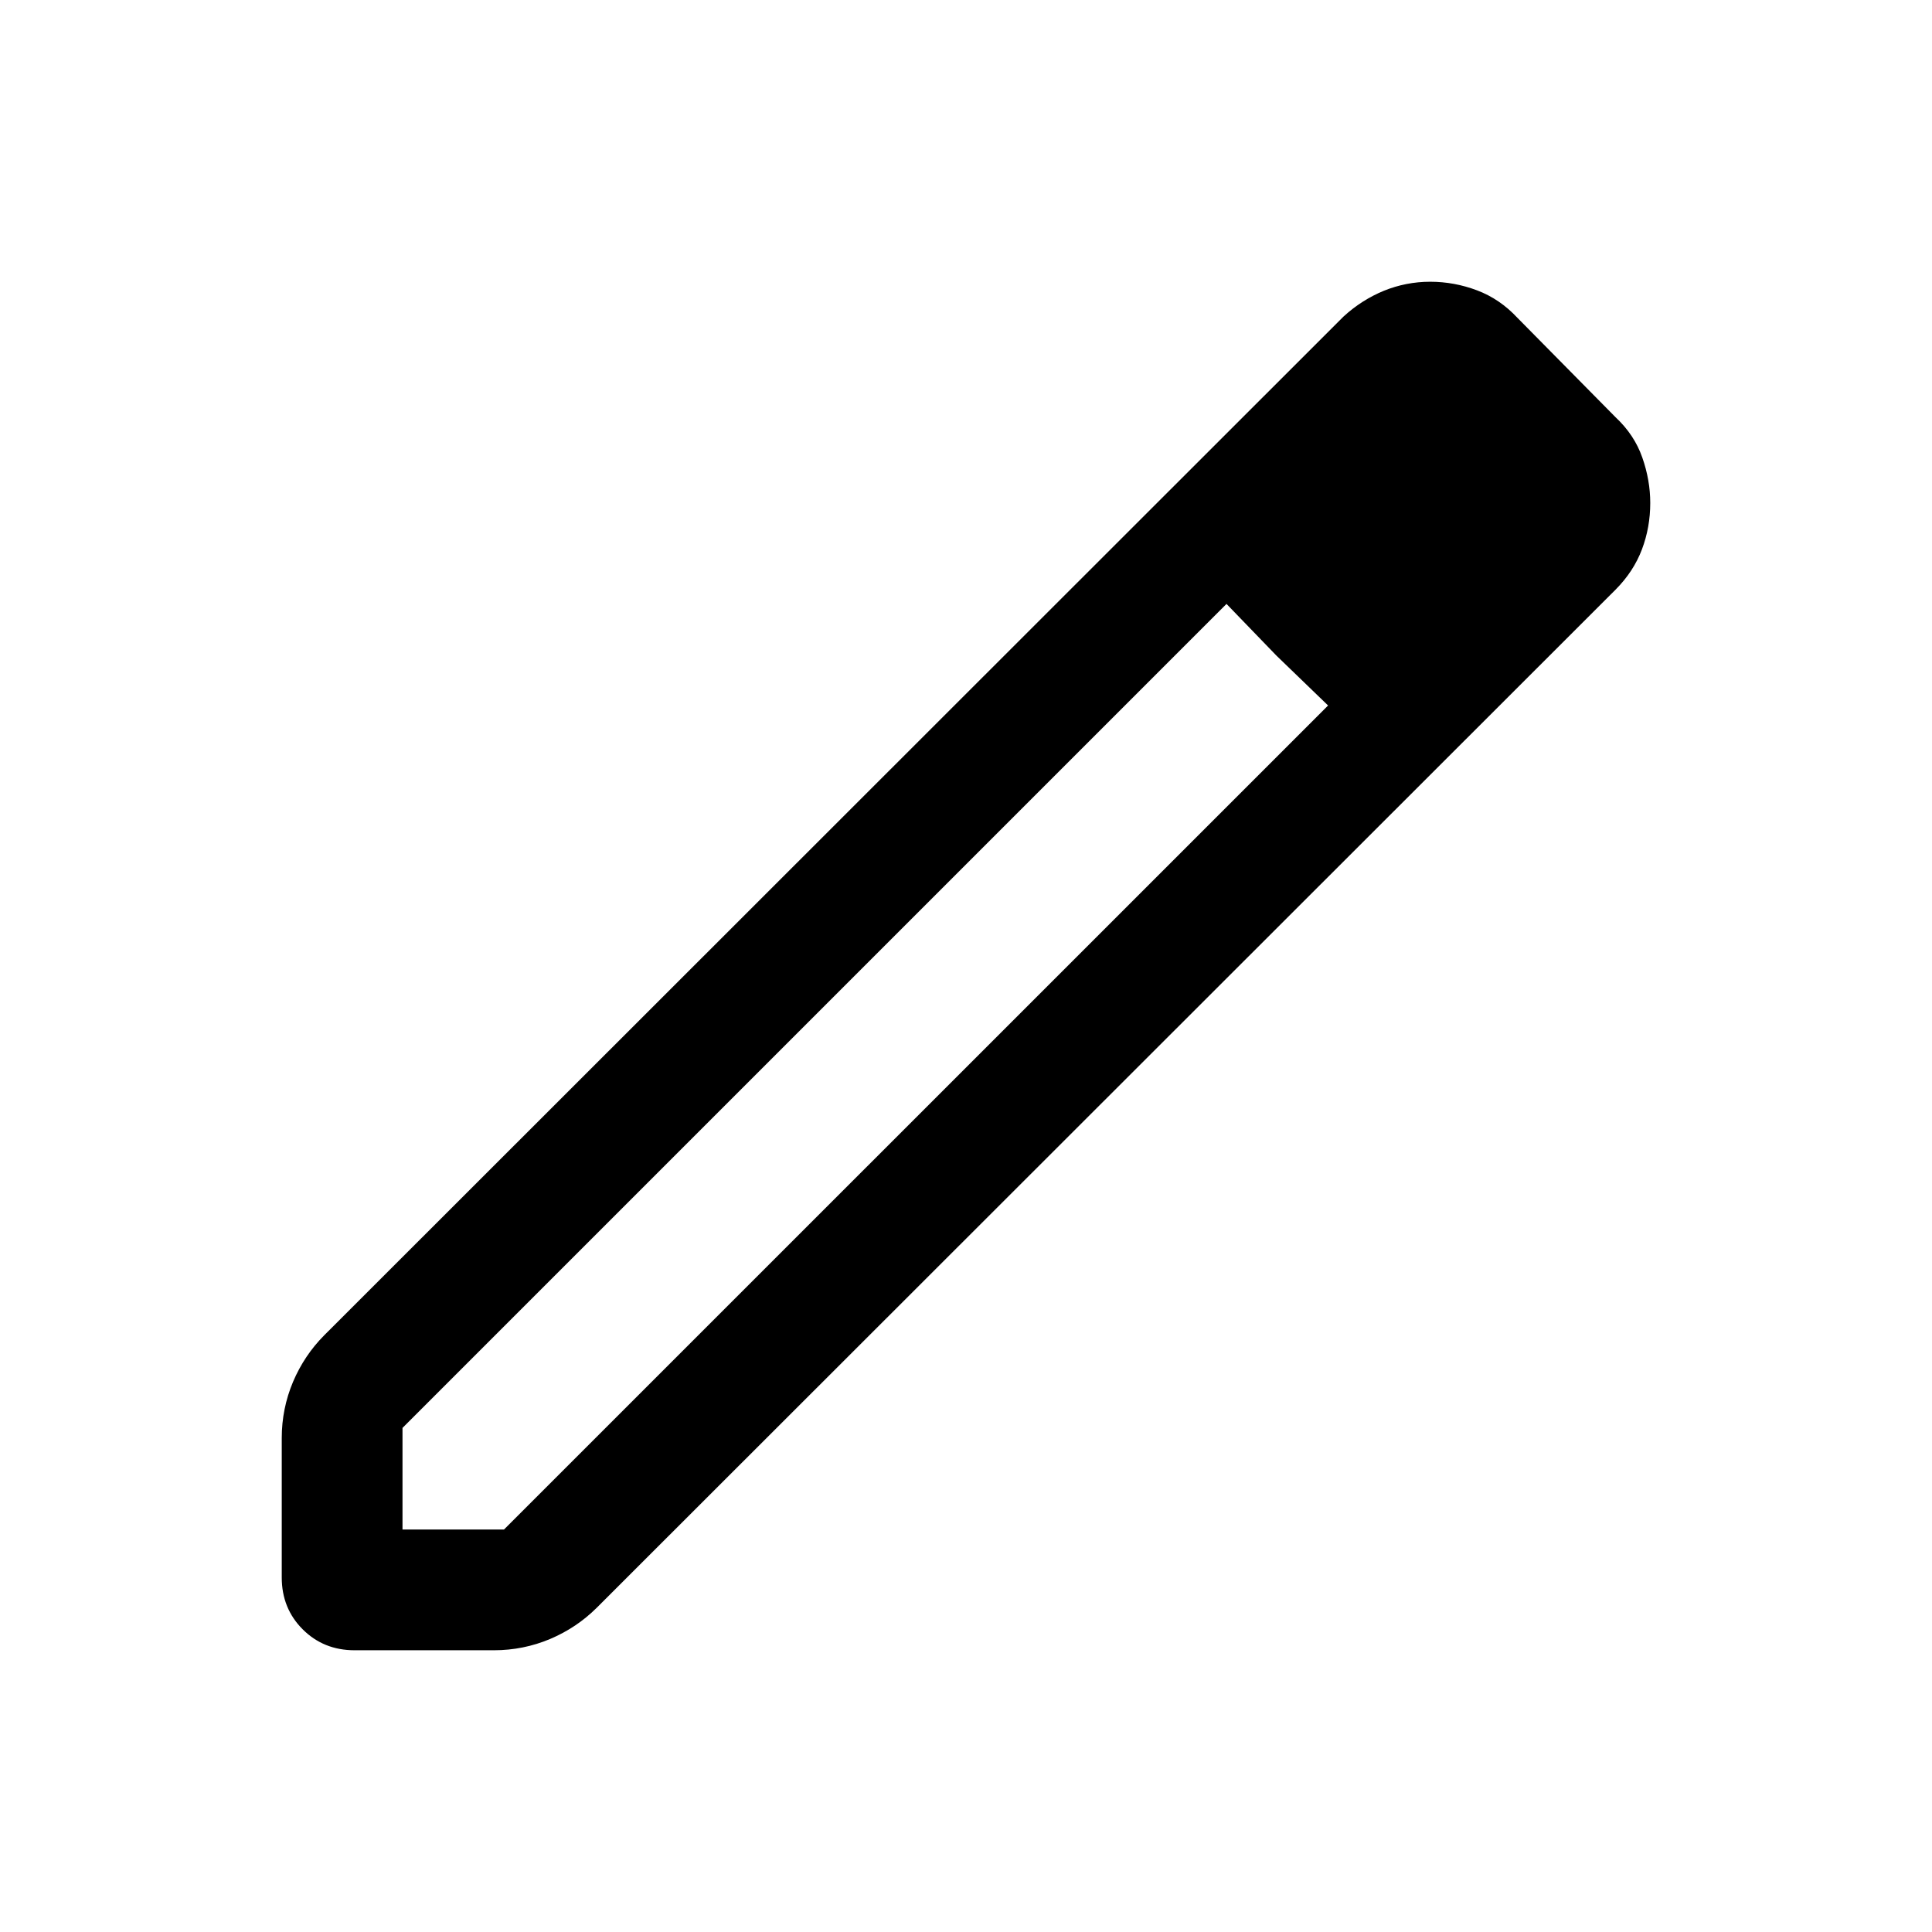
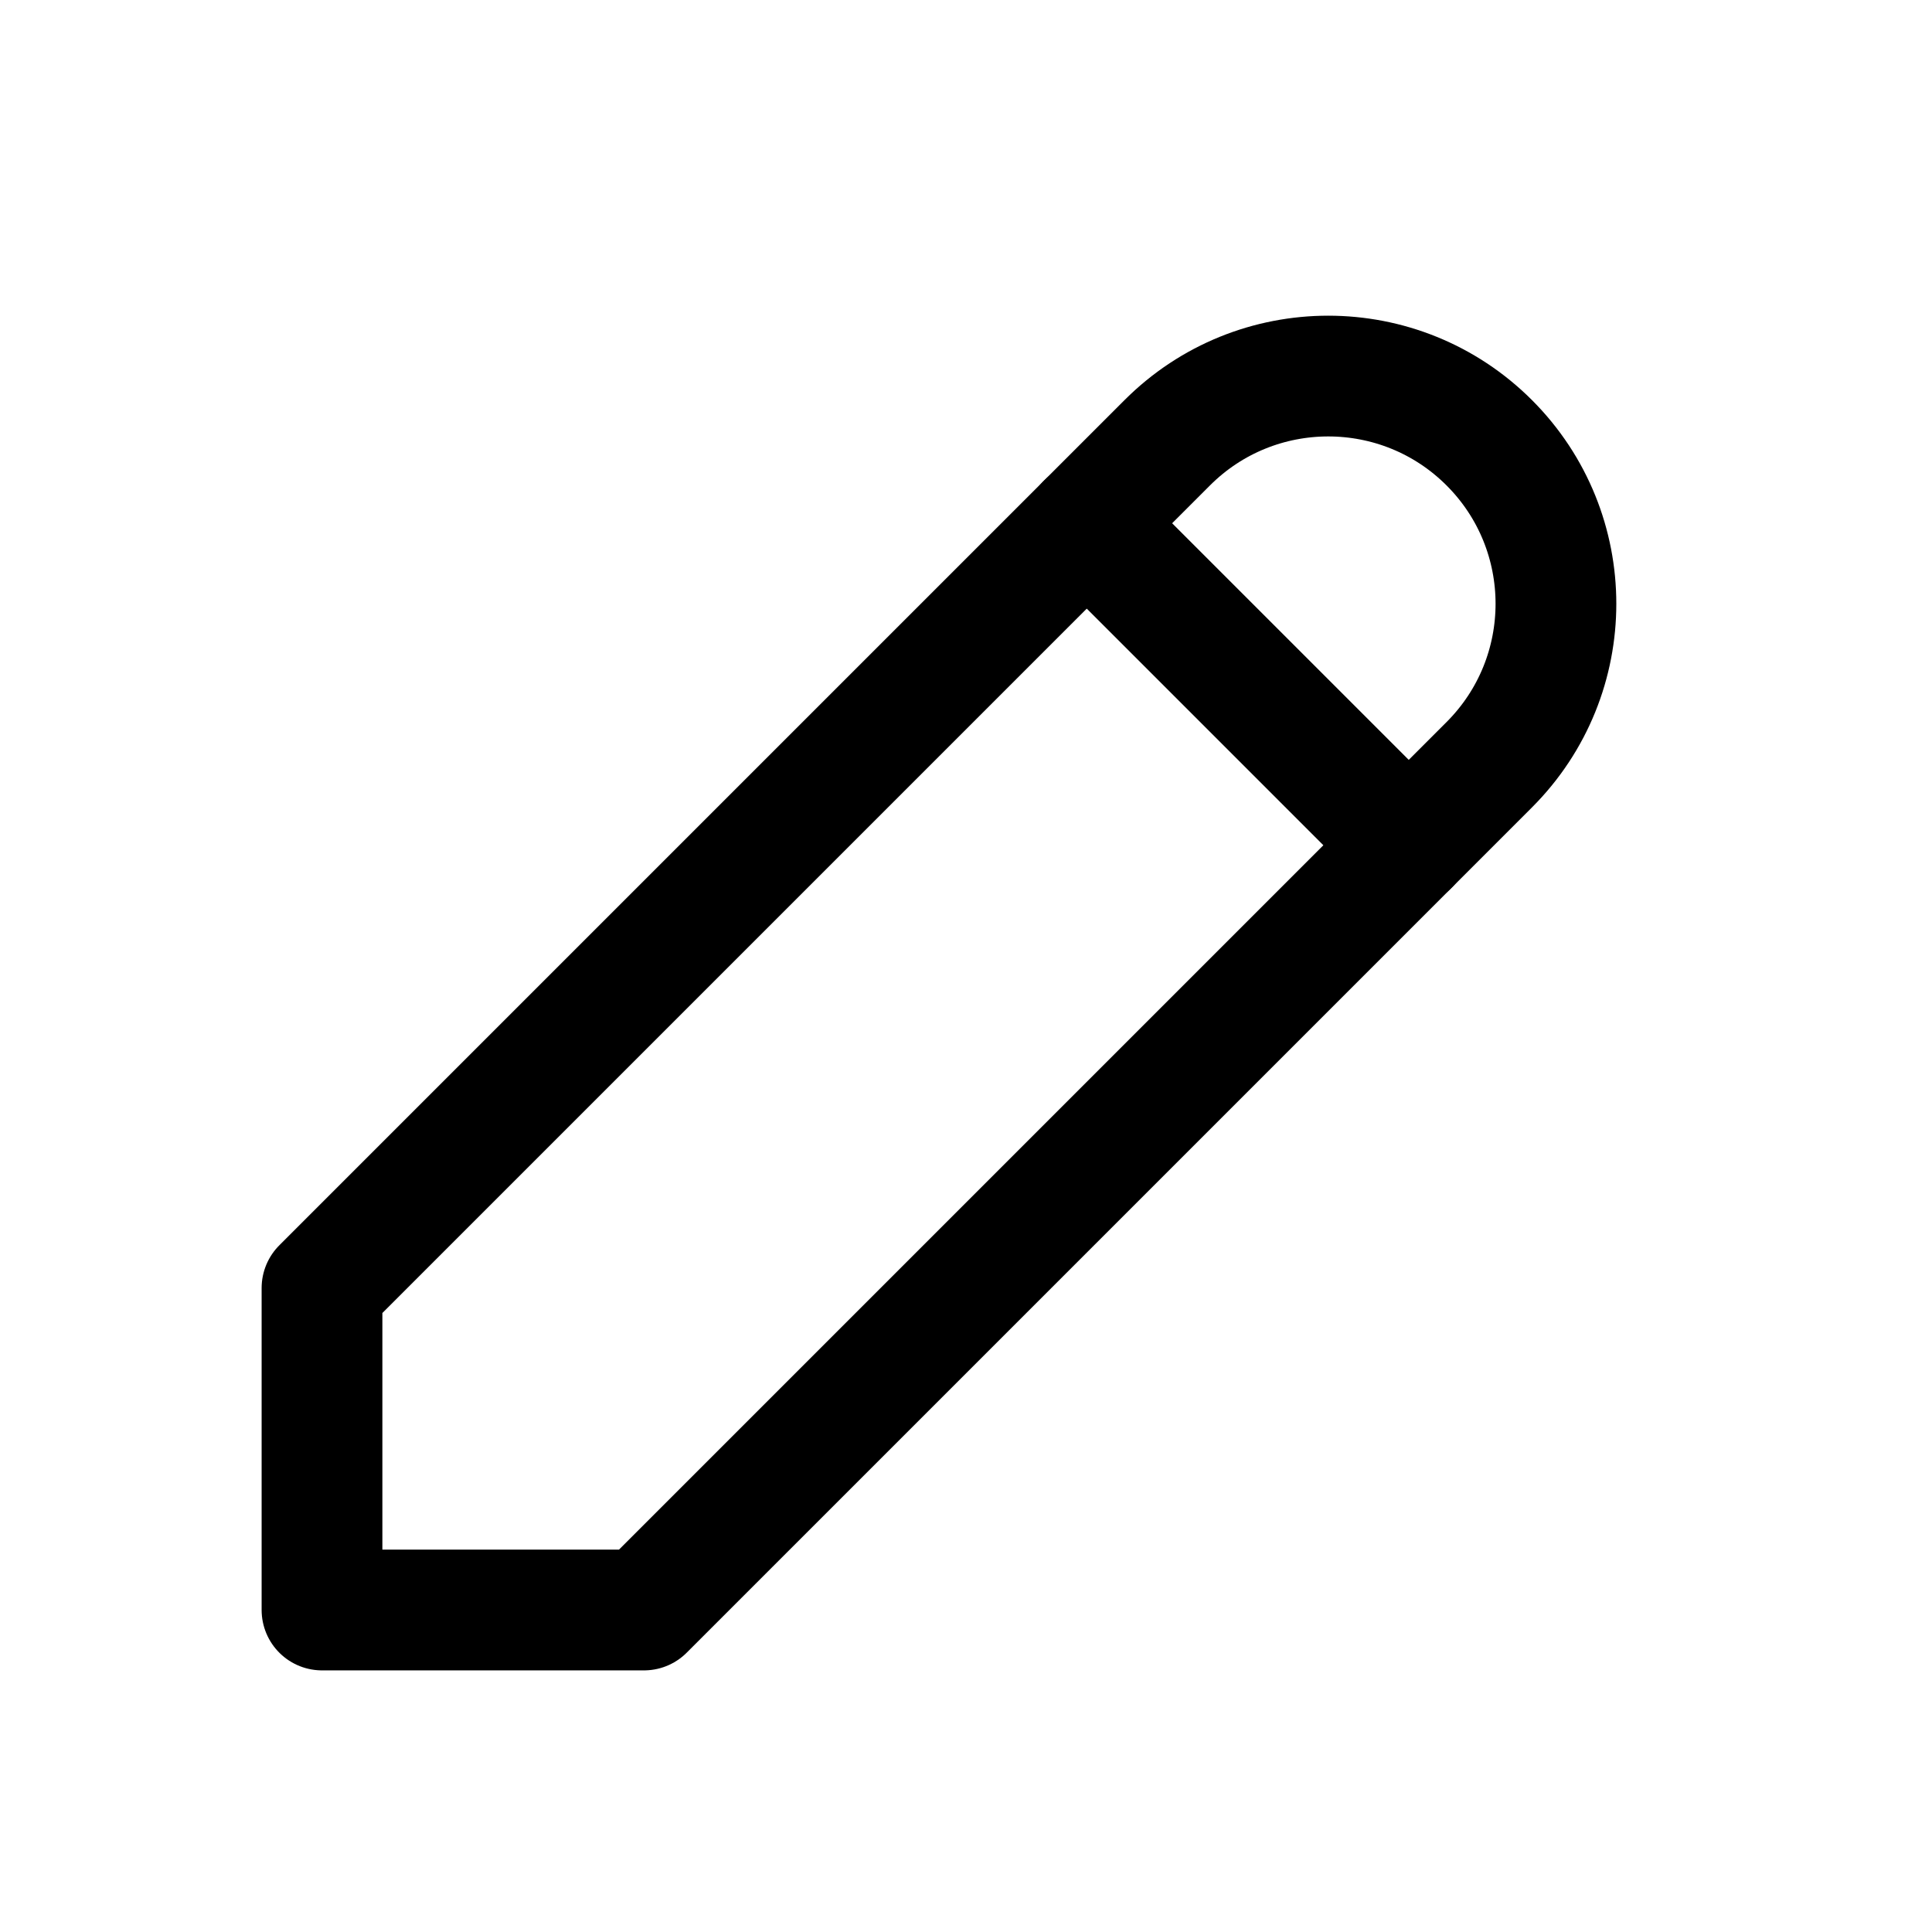
- <svg xmlns="http://www.w3.org/2000/svg" width="24" height="24" viewBox="0 0 24 24" fill="none">
-   <mask id="mask0_24_1972" style="mask-type:alpha" maskUnits="userSpaceOnUse" x="0" y="0" width="24" height="24">
-     <rect width="24" height="24" fill="#D9D9D9" />
-   </mask>
-   <g mask="url(#mask0_24_1972)">
-     <path d="M5 19H6.261L16.498 8.764L15.236 7.502L5 17.738V19ZM4.404 20.5C4.148 20.5 3.933 20.413 3.76 20.24C3.587 20.067 3.5 19.852 3.5 19.596V17.863C3.5 17.62 3.547 17.387 3.64 17.166C3.734 16.945 3.863 16.753 4.027 16.588L16.691 3.931C16.842 3.793 17.009 3.687 17.191 3.612C17.374 3.538 17.566 3.5 17.766 3.5C17.967 3.5 18.161 3.536 18.349 3.607C18.537 3.678 18.703 3.791 18.848 3.946L20.069 5.183C20.224 5.328 20.335 5.494 20.401 5.683C20.467 5.871 20.5 6.06 20.5 6.248C20.5 6.449 20.466 6.641 20.397 6.824C20.328 7.007 20.219 7.174 20.069 7.325L7.412 19.973C7.247 20.137 7.055 20.266 6.834 20.36C6.613 20.453 6.38 20.5 6.136 20.5H4.404ZM15.856 8.144L15.236 7.502L16.498 8.764L15.856 8.144Z" fill="currentColor" />
-   </g>
+ <svg xmlns="http://www.w3.org/2000/svg" width="24" height="24" viewBox="0 0 24 24" fill="none" stroke="currentColor" stroke-width="1.5" stroke-linecap="round" stroke-linejoin="round" class="icon icon-tabler icons-tabler-outline icon-tabler-pencil">
+   <path stroke="none" d="M0 0h24v24H0z" fill="none" />
+   <path d="M4 20h4l10.5 -10.5a2.828 2.828 0 1 0 -4 -4l-10.5 10.5v4" />
+   <path d="M13.5 6.5l4 4" />
</svg>
